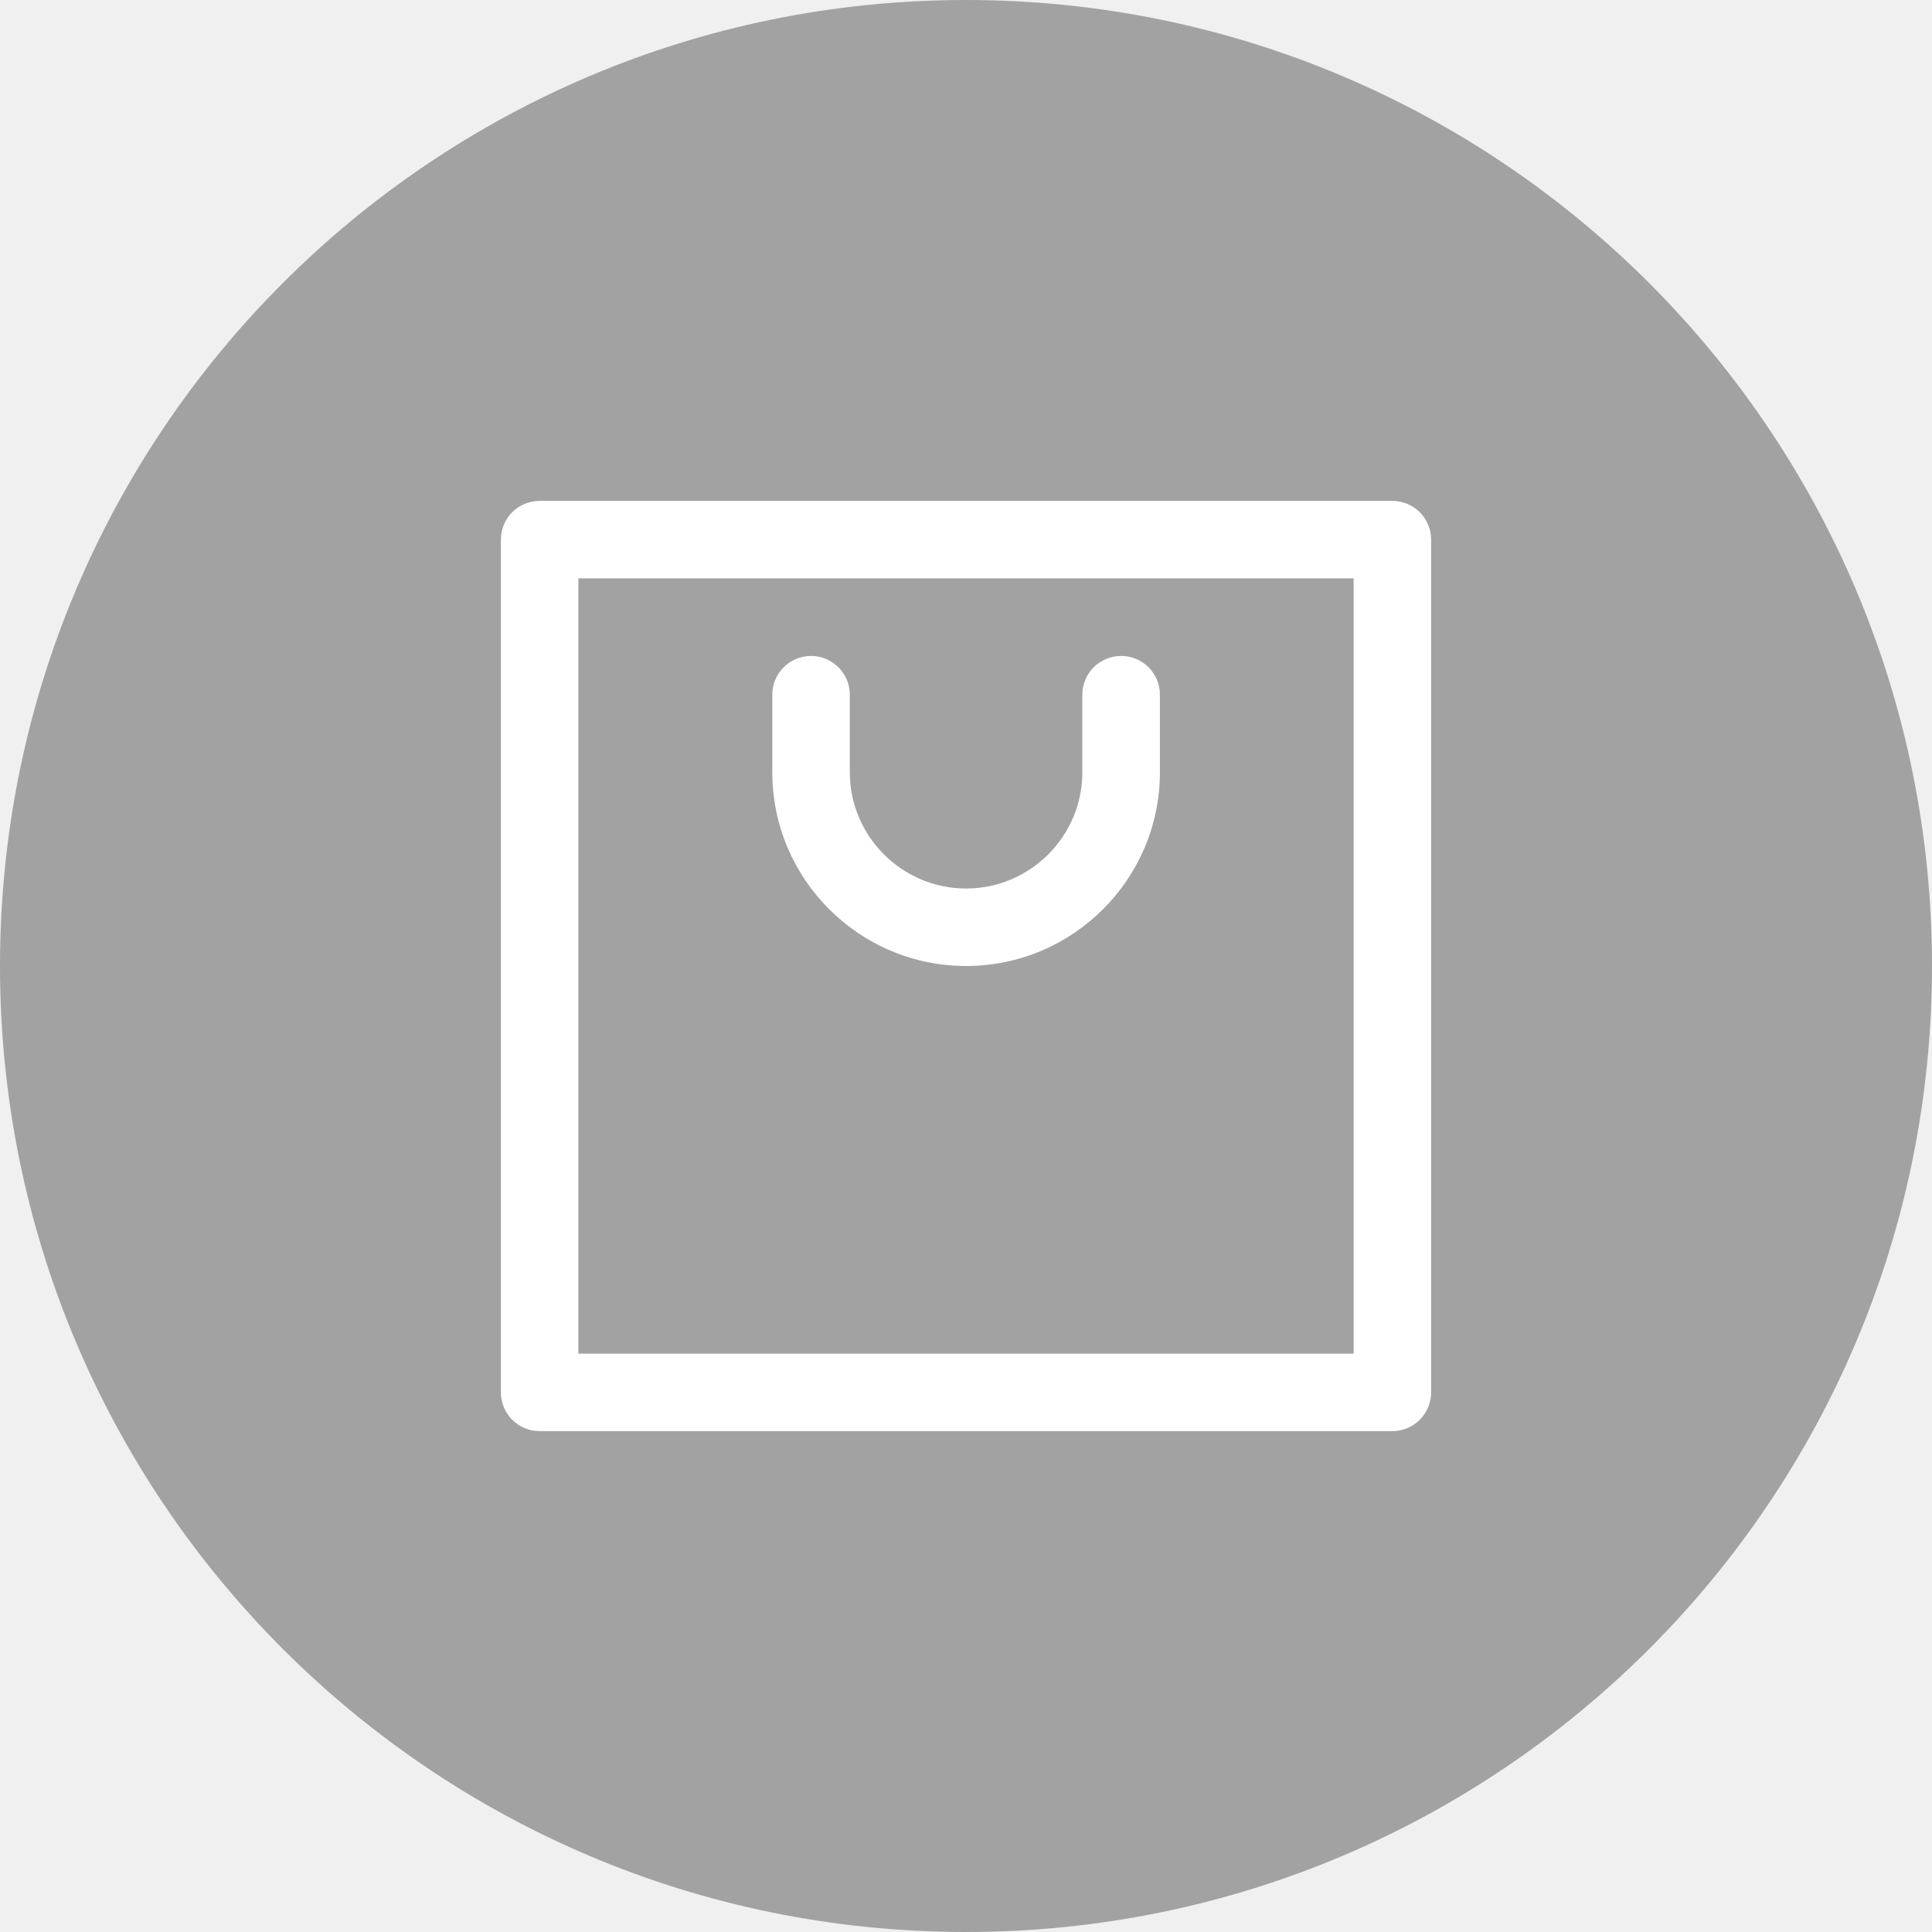
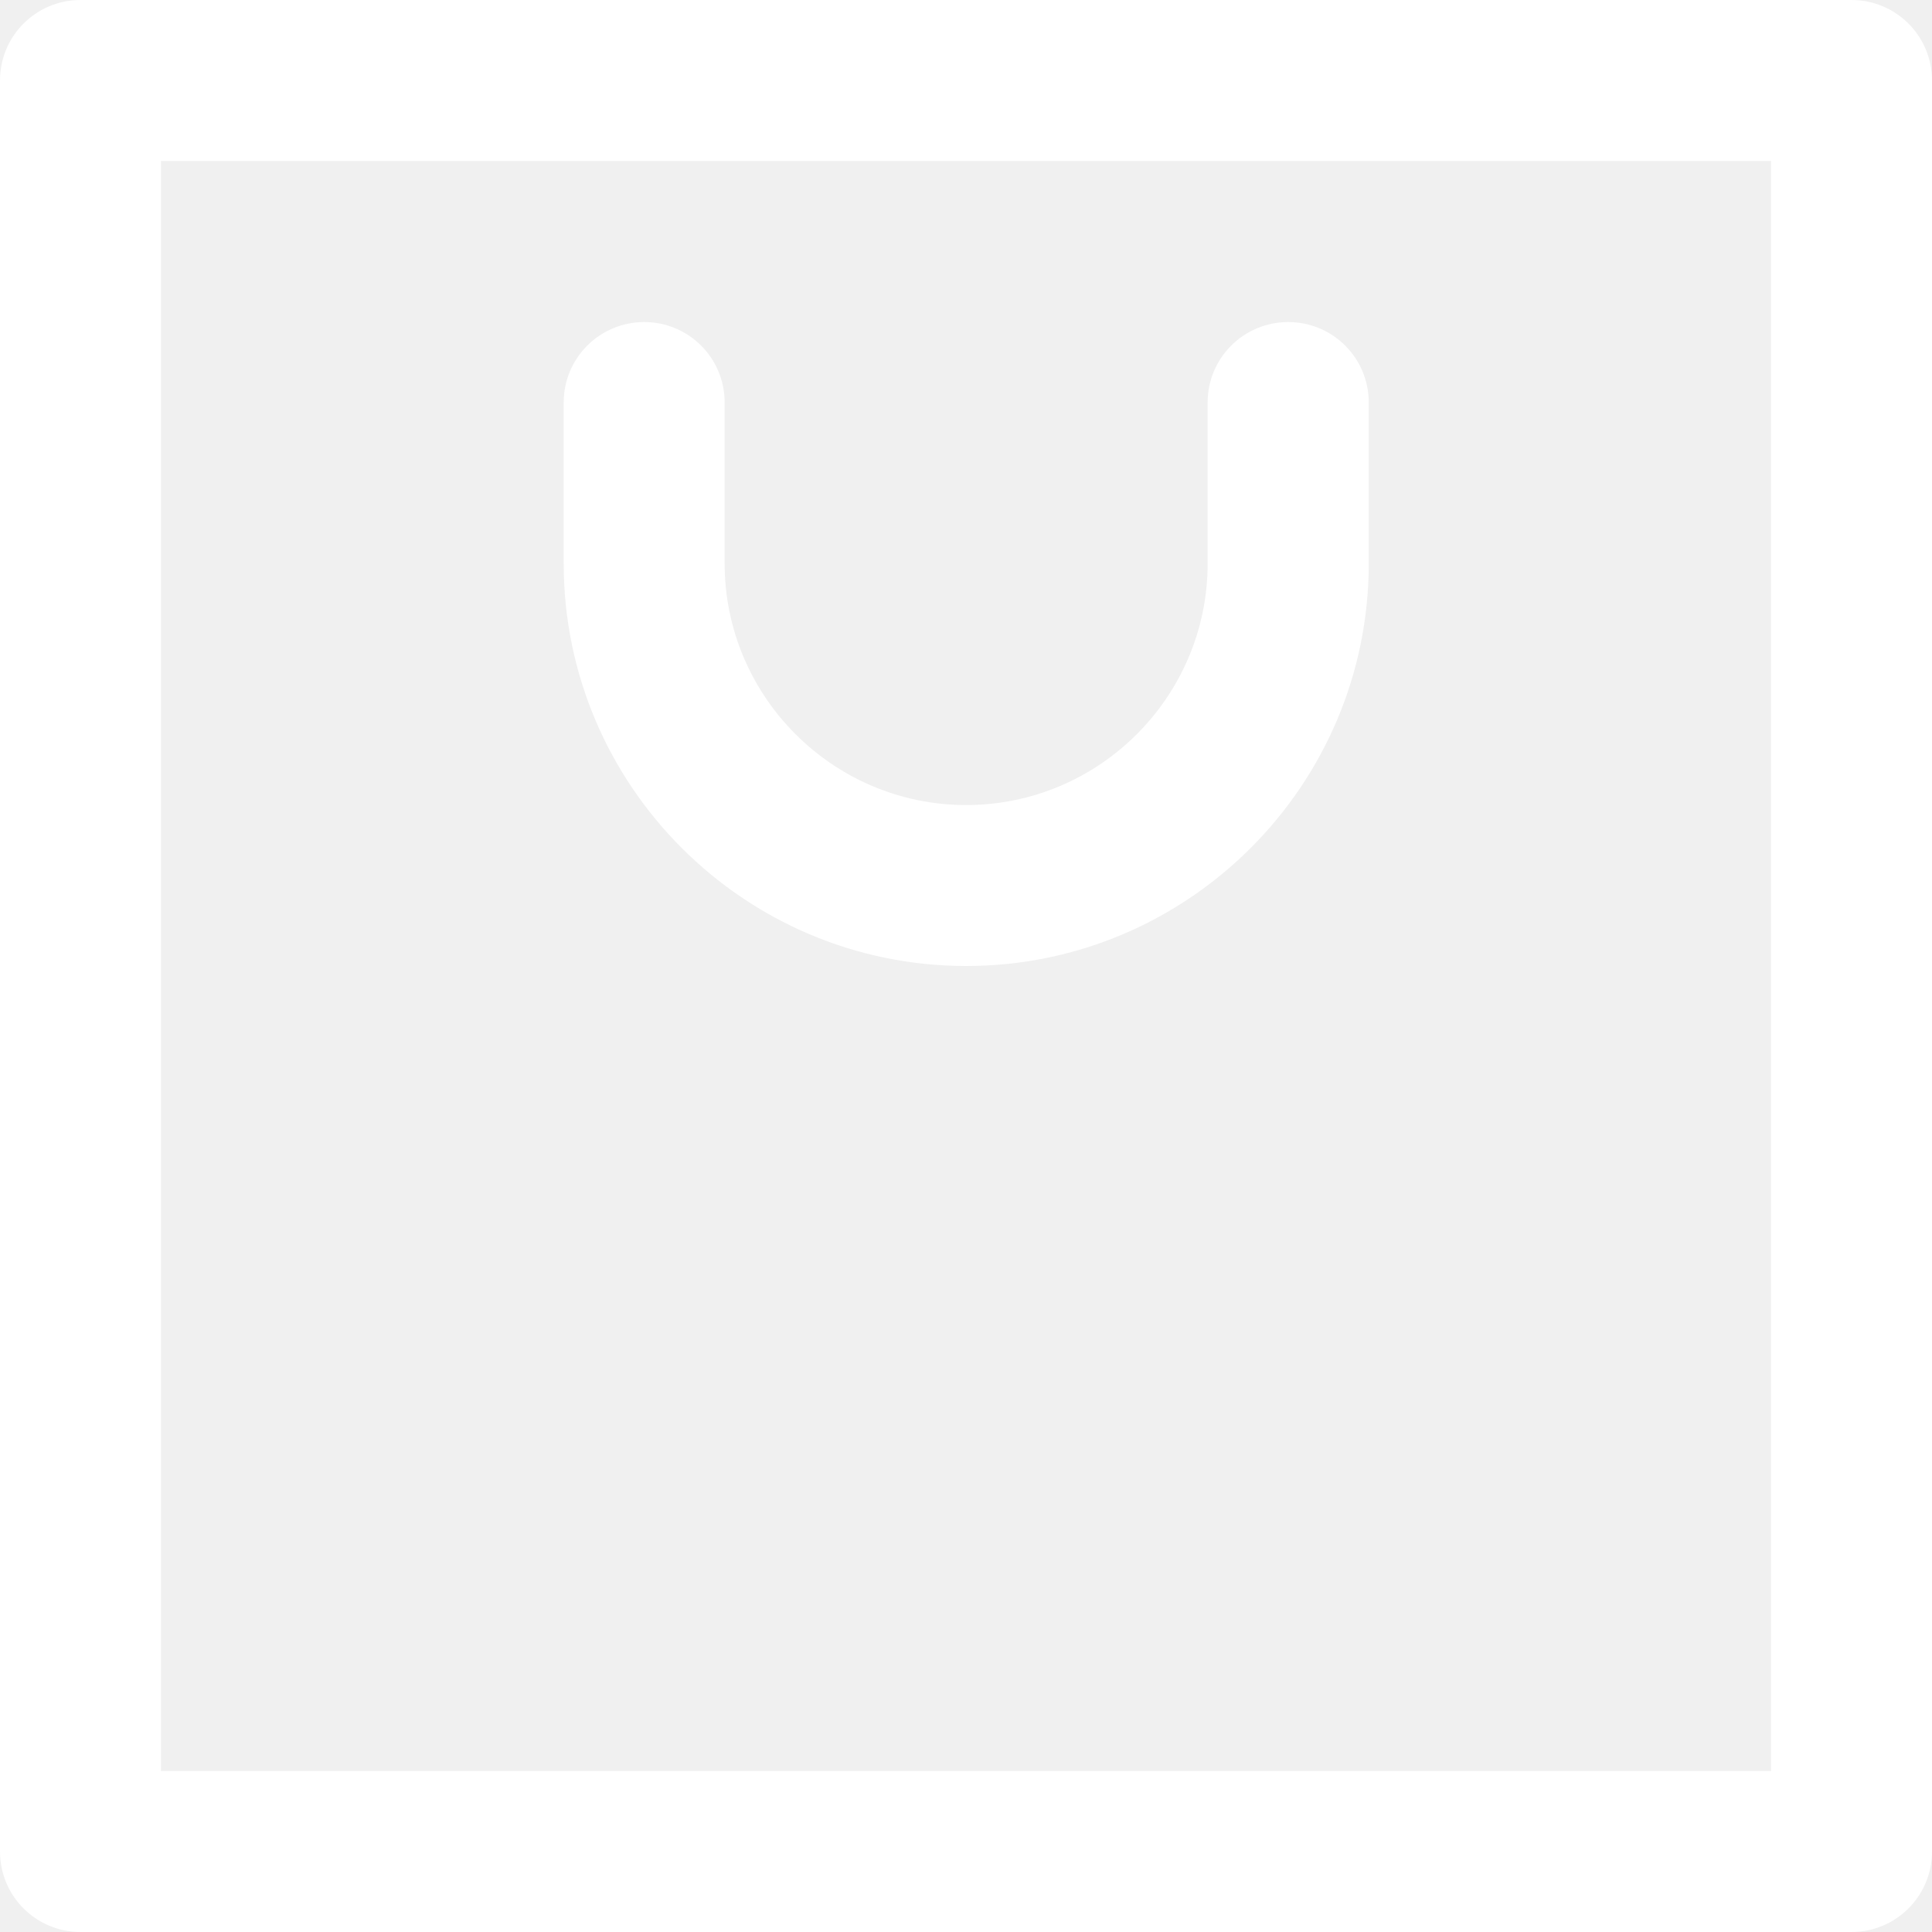
- <svg xmlns="http://www.w3.org/2000/svg" width="27" height="27" viewBox="0 0 27 27" fill="none">
-   <circle cx="13.5" cy="13.5" r="13.5" fill="#A2A2A2" />
-   <g clip-path="url(#clip0_1286_502)">
-     <path d="M19.458 7H7.542C7.242 7 7 7.242 7 7.542V19.458C7 19.758 7.242 20 7.542 20H19.458C19.758 20 20 19.758 20 19.458V7.542C20 7.242 19.758 7 19.458 7ZM18.917 18.917H8.083V8.083H18.917V18.917Z" fill="white" />
-     <path d="M13.501 13.5C14.995 13.5 16.21 12.285 16.21 10.792V9.708C16.21 9.409 15.968 9.167 15.668 9.167C15.368 9.167 15.126 9.409 15.126 9.708V10.792C15.126 11.687 14.397 12.417 13.501 12.417C12.606 12.417 11.876 11.687 11.876 10.792V9.708C11.876 9.409 11.634 9.167 11.335 9.167C11.035 9.167 10.793 9.409 10.793 9.708V10.792C10.793 12.285 12.008 13.5 13.501 13.5Z" fill="white" />
+ <svg xmlns="http://www.w3.org/2000/svg" width="13" height="13" viewBox="0 0 13 13" fill="none">
+   <g clip-path="url(#clip0_1285_168)">
+     <path d="M12.458 0H0.542C0.242 0 0 0.242 0 0.542V12.458C0 12.758 0.242 13 0.542 13H12.458C12.758 13 13 12.758 13 12.458V0.542C13 0.242 12.758 0 12.458 0ZM11.917 11.917H1.083V1.083H11.917V11.917Z" fill="white" />
+     <path d="M6.501 6.5C7.995 6.5 9.21 5.285 9.21 3.792V2.708C9.21 2.409 8.968 2.167 8.668 2.167C8.368 2.167 8.126 2.409 8.126 2.708V3.792C8.126 4.687 7.397 5.417 6.501 5.417C5.606 5.417 4.876 4.687 4.876 3.792V2.708C4.876 2.409 4.634 2.167 4.335 2.167C4.035 2.167 3.793 2.409 3.793 2.708V3.792C3.793 5.285 5.008 6.5 6.501 6.5Z" fill="white" />
  </g>
  <defs>
-     <clipPath id="clip0_1286_502">
-       <rect width="13" height="13" fill="white" transform="translate(7 7)" />
+     <clipPath id="clip0_1285_168">
+       <rect width="13" height="13" fill="white" />
    </clipPath>
  </defs>
</svg>
